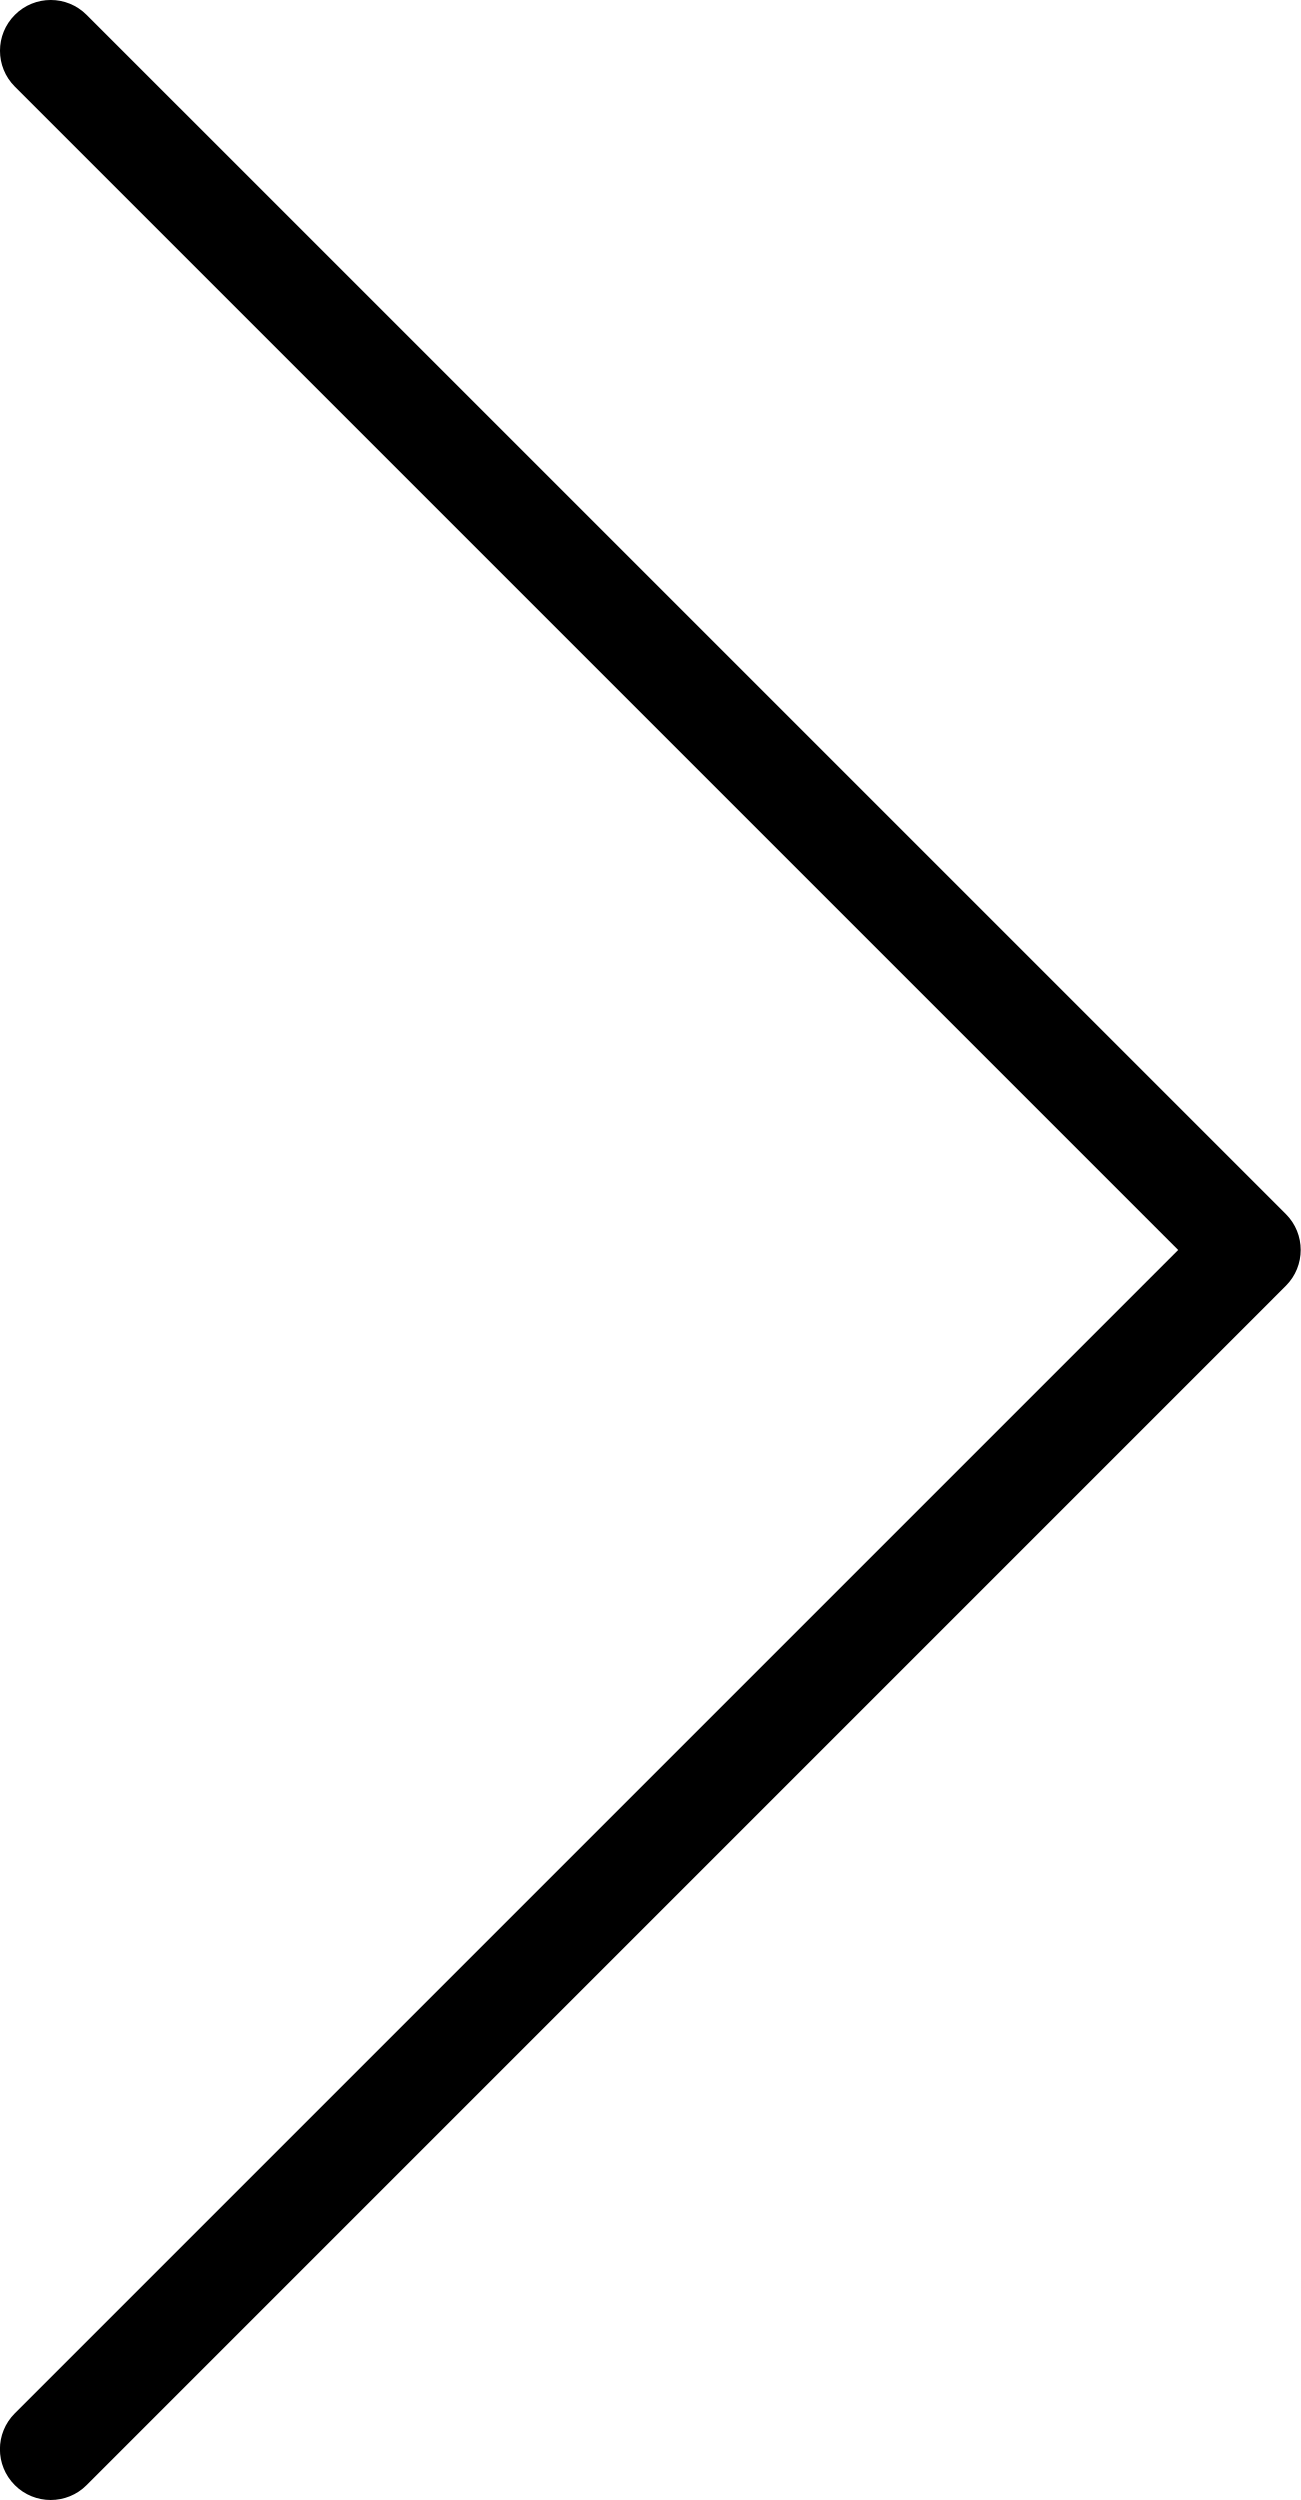
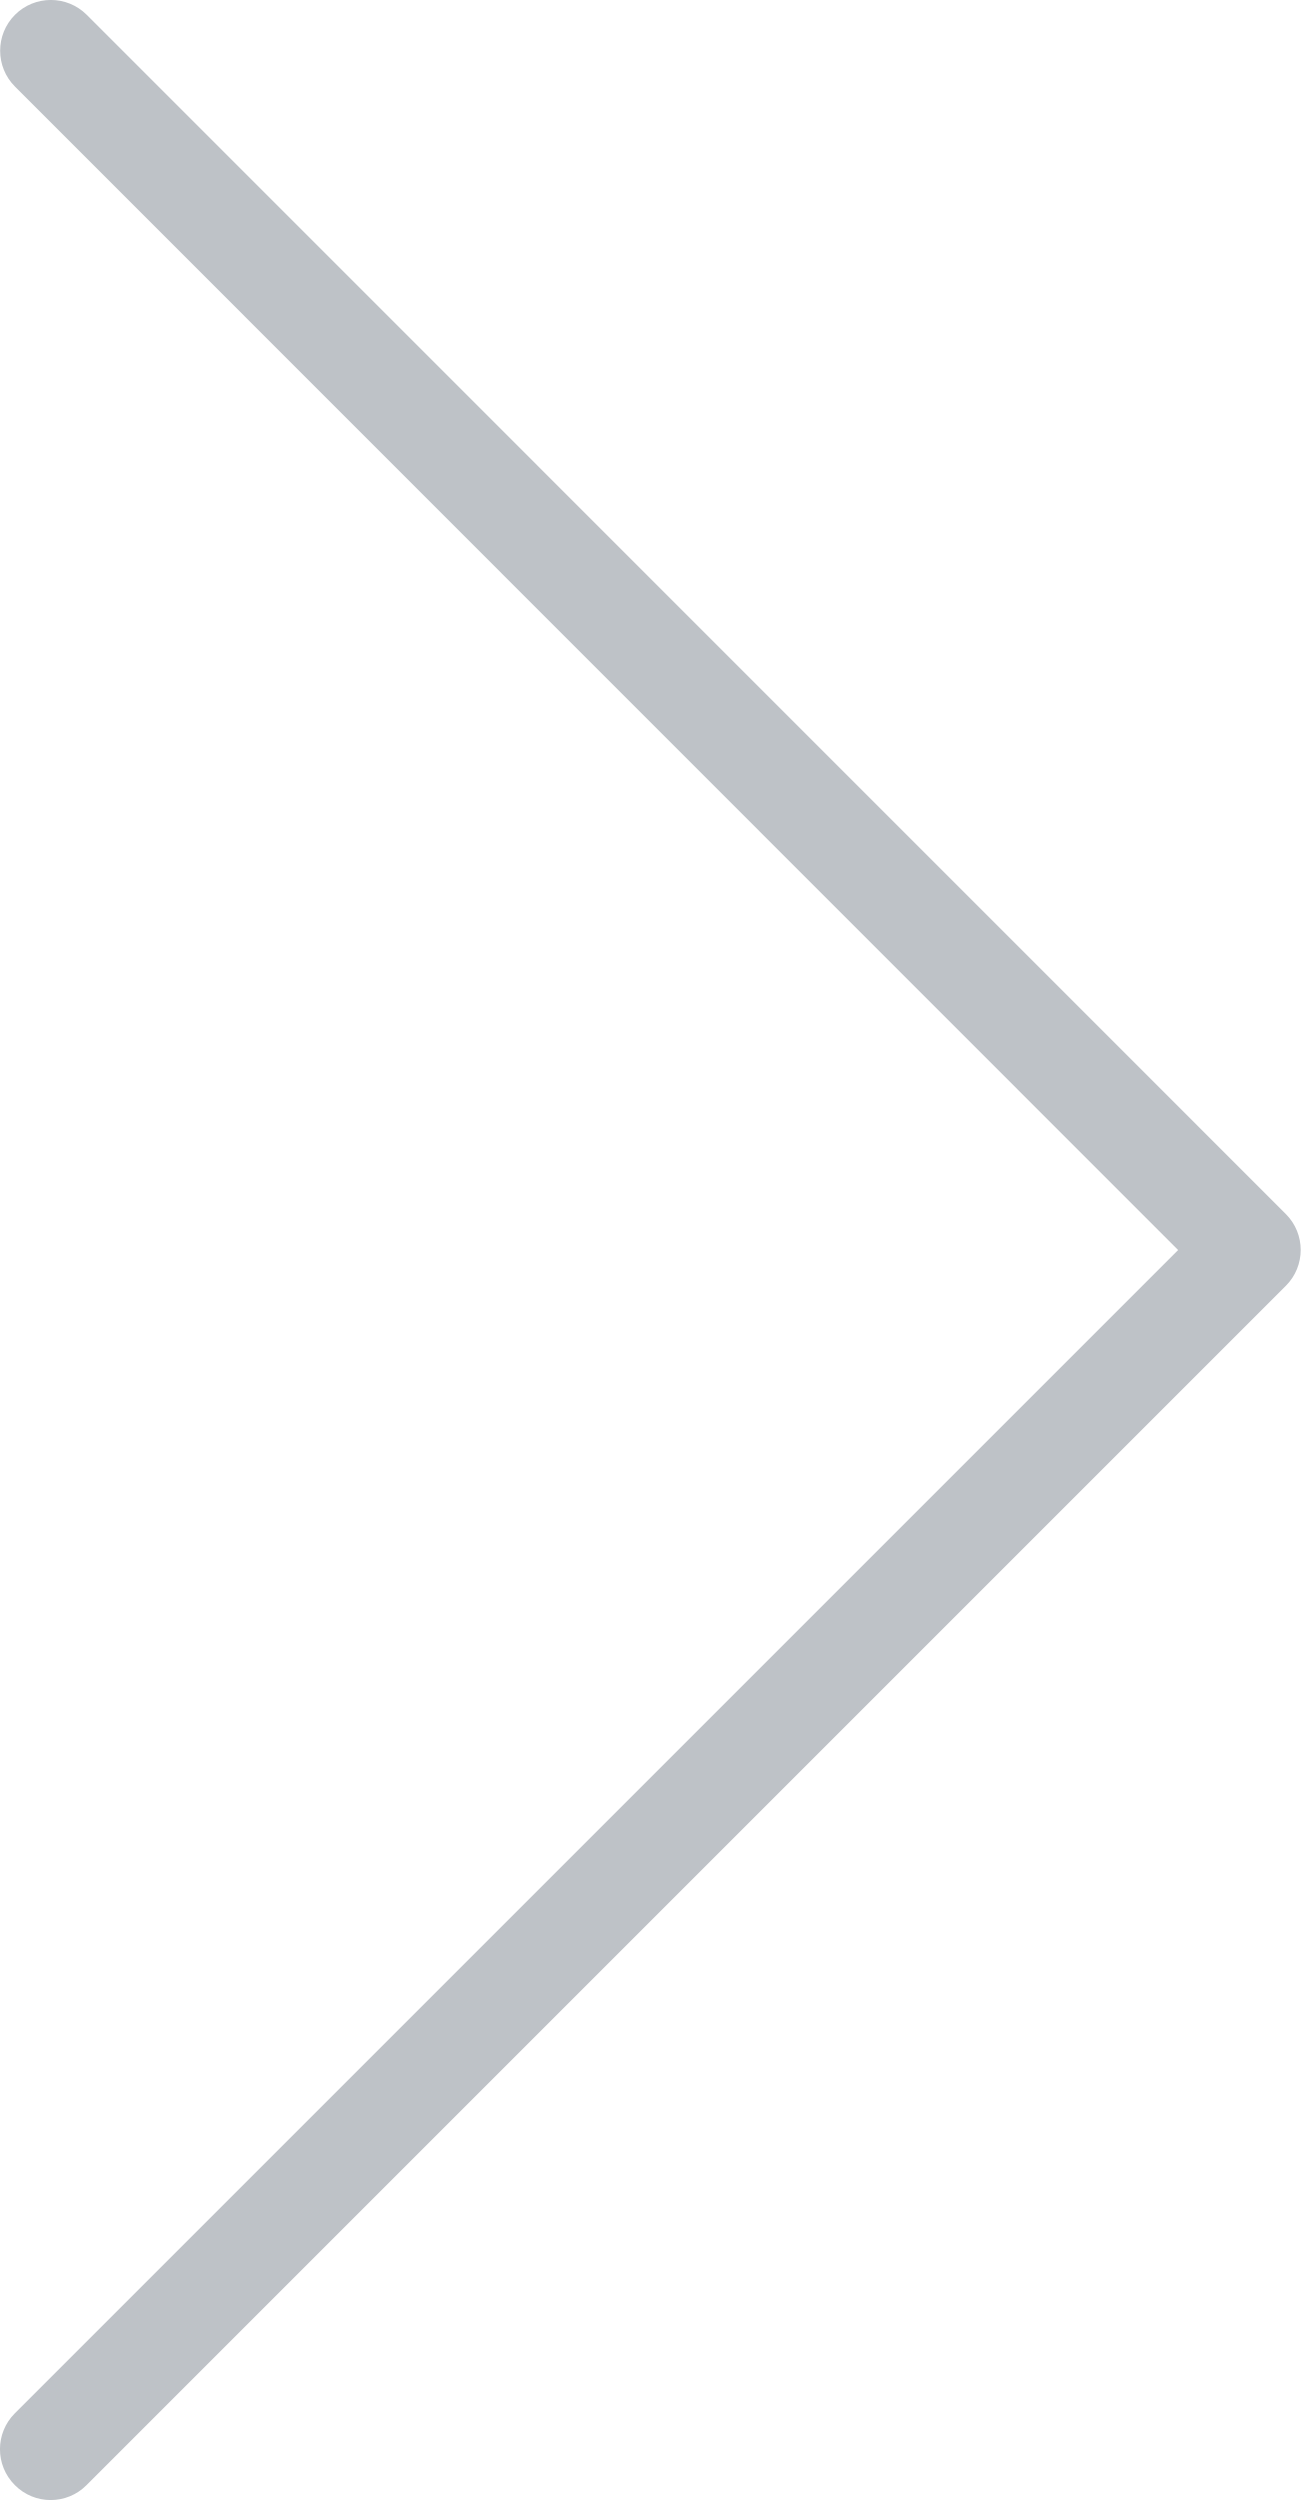
- <svg xmlns="http://www.w3.org/2000/svg" version="1.1" id="Layer_1" x="0px" y="0px" width="21.706px" height="41.719px" viewBox="0 0 21.706 41.719" enable-background="new 0 0 21.706 41.719" xml:space="preserve">
-   <path d="M19.661,20.859L0.248,1.446c-0.331-0.331-0.331-0.867,0-1.198c0.33-0.331,0.867-0.331,1.197,0l20.013,20.012 c0.33,0.33,0.33,0.867,0,1.197L1.445,41.471c-0.164,0.165-0.382,0.248-0.599,0.248s-0.434-0.083-0.599-0.248 c-0.331-0.331-0.331-0.867,0-1.198L19.661,20.859z" />
+ <svg xmlns="http://www.w3.org/2000/svg" width="21.706" height="41.719" viewBox="0 0 21.706 41.719">
+   <path fill="#bec2c7" d="M19.66 20.86L.25 1.445c-.33-.33-.33-.867 0-1.198.33-.33.867-.33 1.197 0L21.458 20.26c.33.33.33.867 0 1.197L1.445 41.47c-.164.166-.382.25-.6.25s-.433-.084-.598-.25c-.33-.33-.33-.866 0-1.197L19.66 20.86z" />
</svg>
